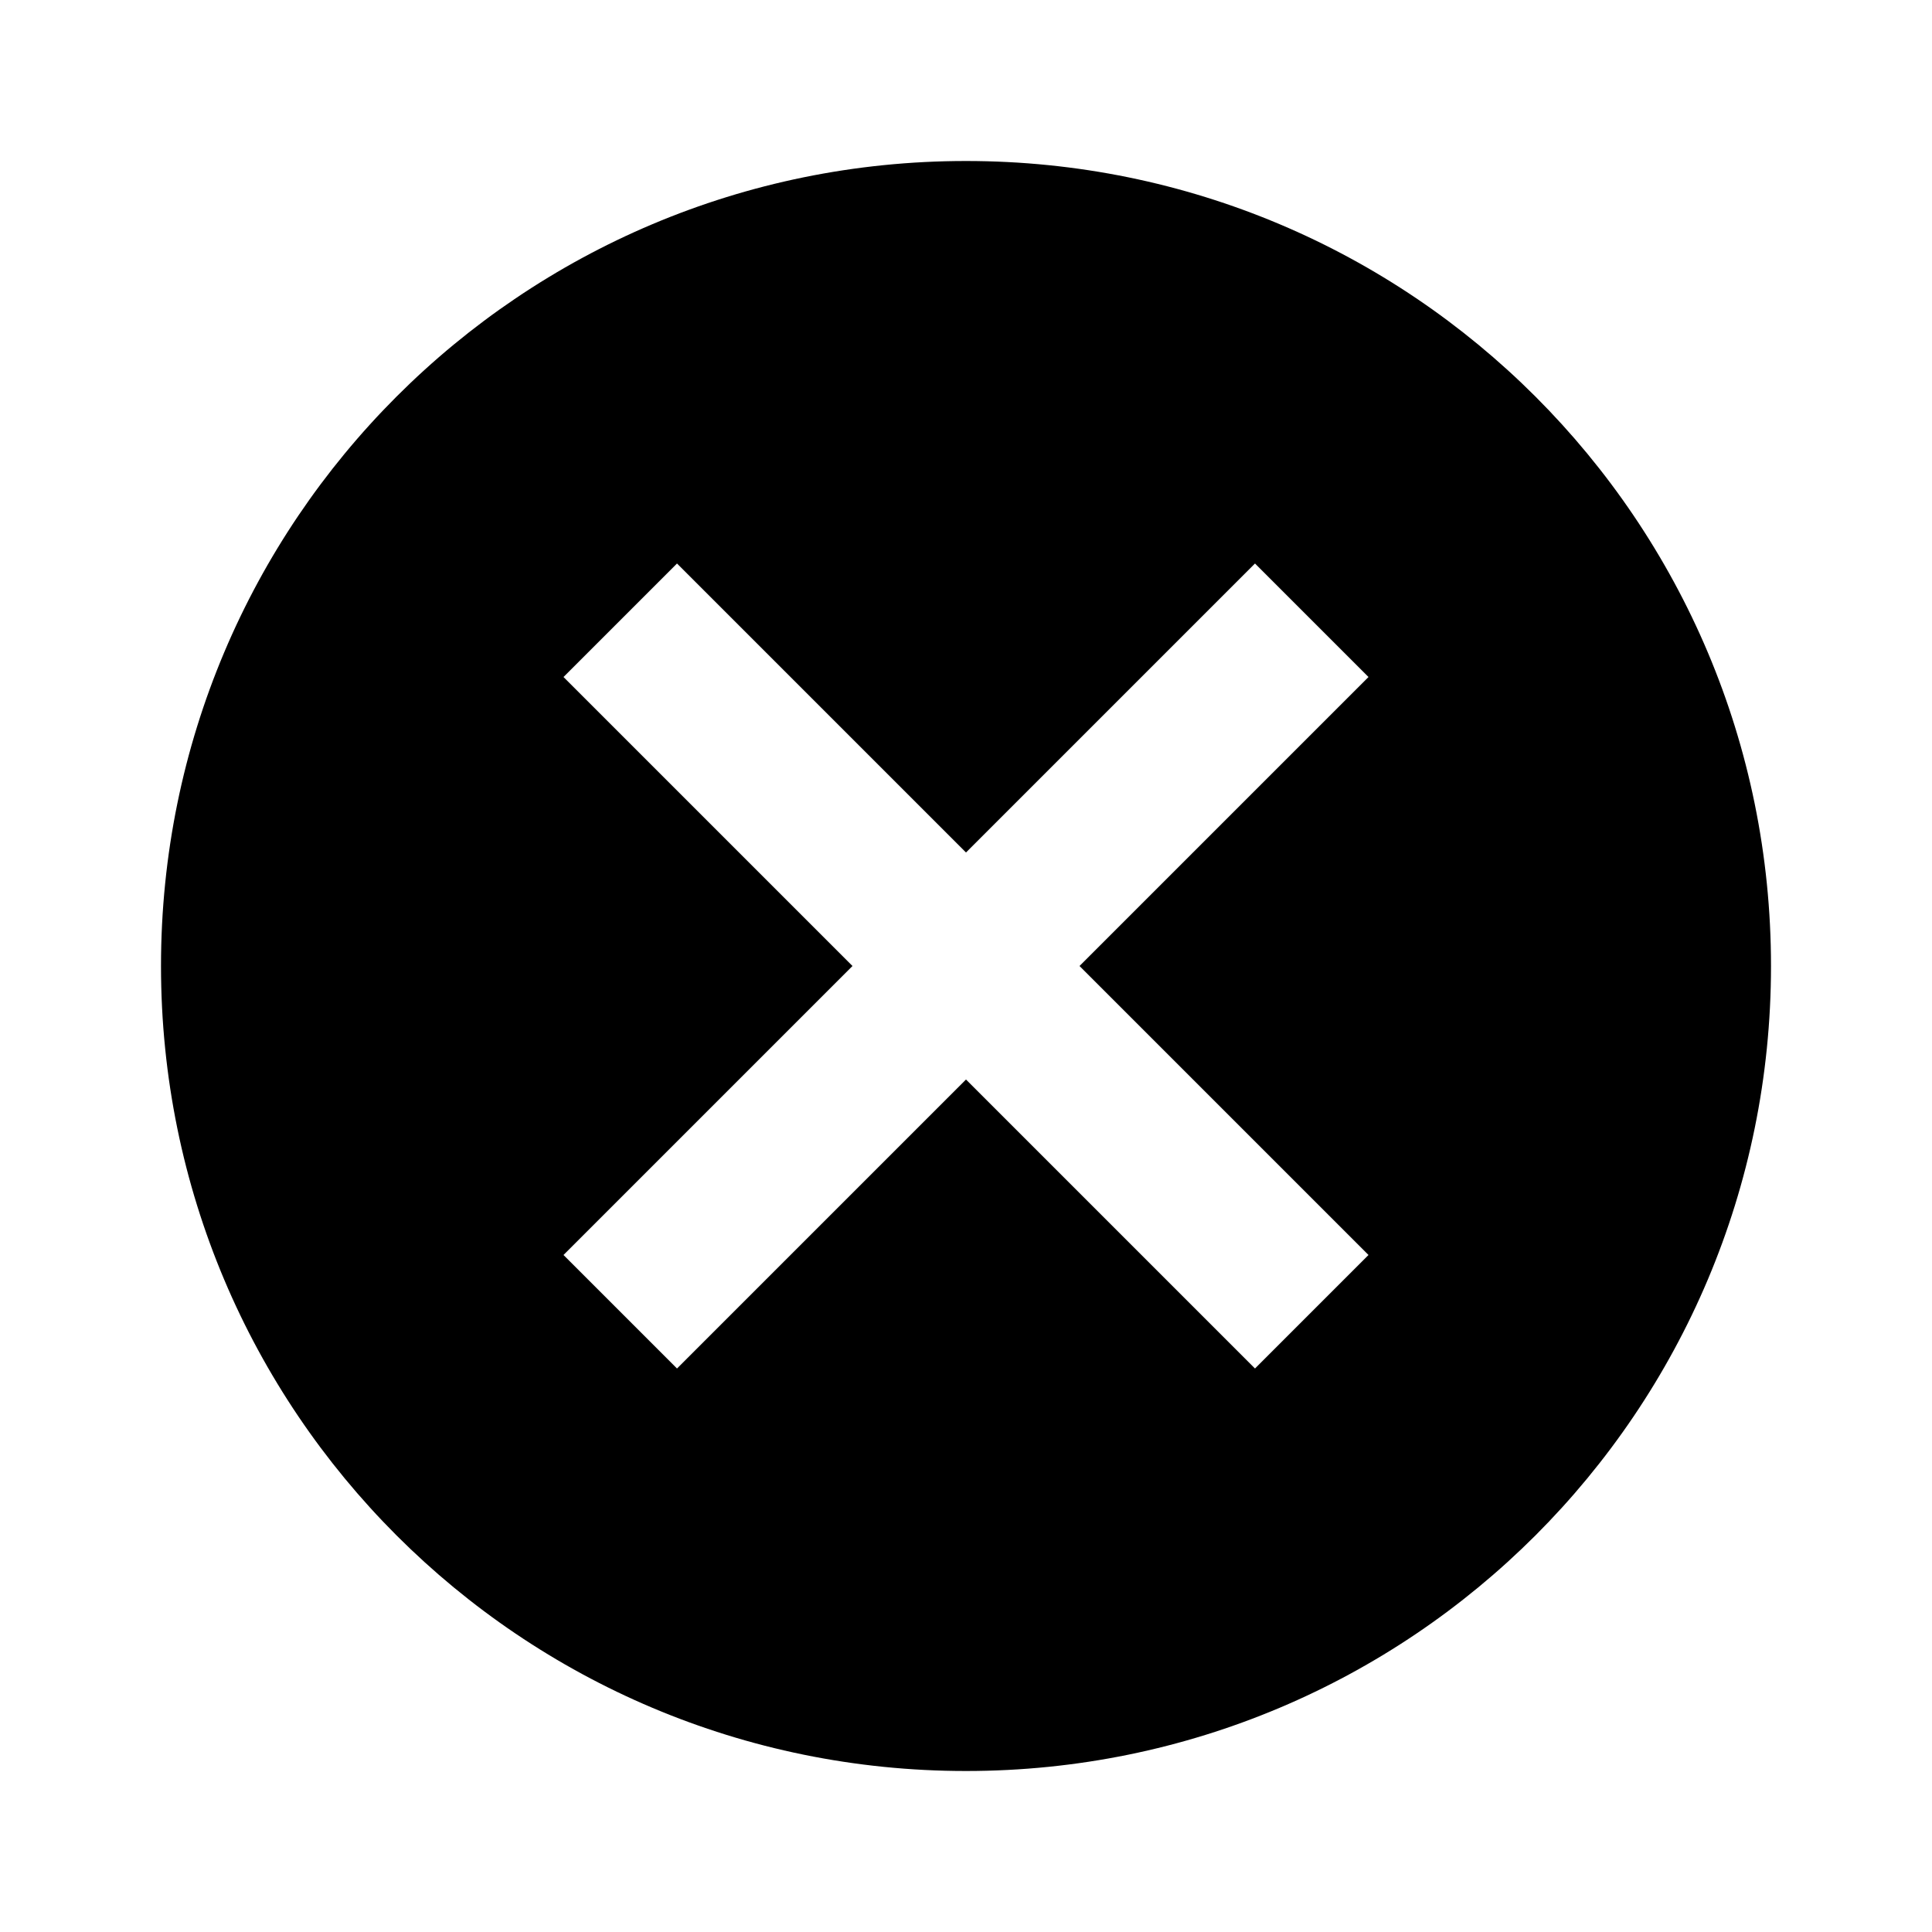
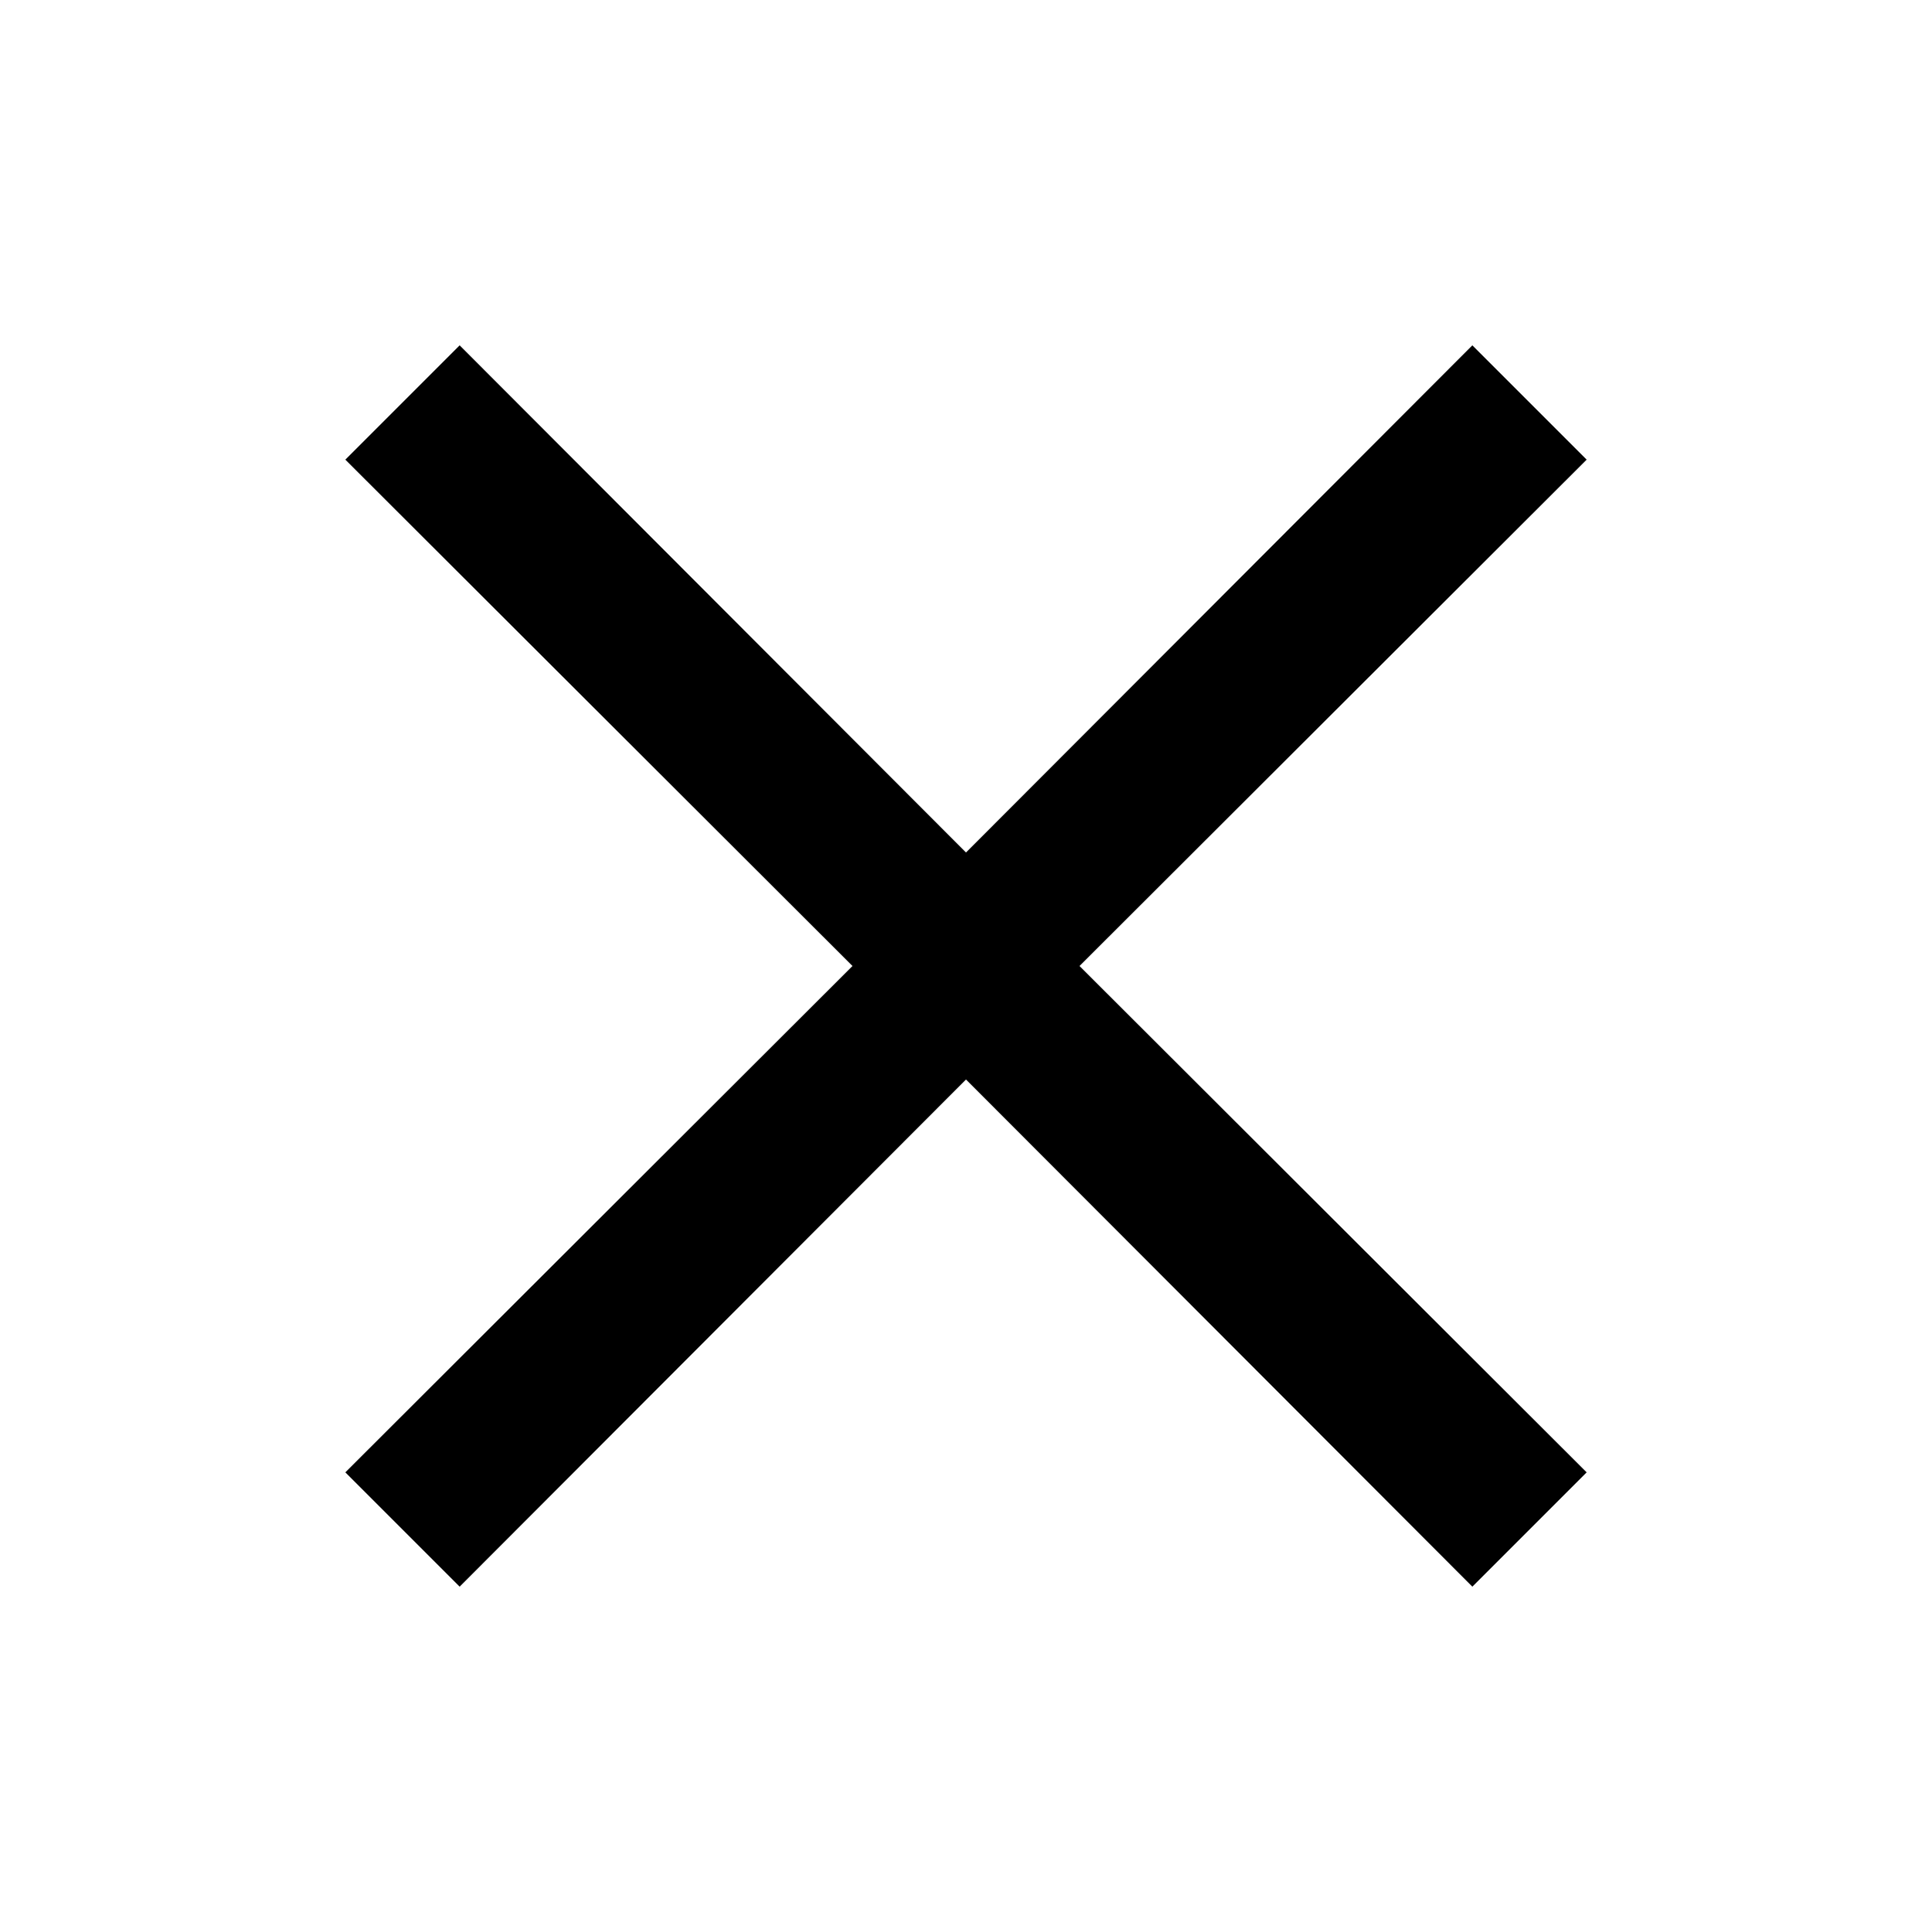
- <svg xmlns="http://www.w3.org/2000/svg" fill="#000000" width="800px" height="800px" viewBox="0 0 24 24">
-   <path d="M12 2C6.47 2 2 6.47 2 12s4.47 10 10 10 10-4.47 10-10S17.53 2 12 2zm5 13.59L15.59 17 12 13.41 8.41 17 7 15.59 10.59 12 7 8.41 8.41 7 12 10.59 15.59 7 17 8.41 13.41 12 17 15.59z" />
+ <svg xmlns="http://www.w3.org/2000/svg" width="800px" height="800px" viewBox="0 0 512 512" version="1.1">
+   <g id="Page-1" stroke="none" stroke-width="1" fill="none" fill-rule="evenodd">
+     <g id="work-case" fill="#000000" transform="translate(91.52, 91.52)">
+       <polygon id="Close" points="328.96 30.293 298.667 1.42108547e-14 164.48 134.4 30.293 1.42108547e-14 1.42108547e-14 30.293 134.4 164.48 1.42108547e-14 298.667 30.293 328.96 164.48 194.56 298.667 328.96 328.96 298.667 194.56 164.48">
+ 
+ </polygon>
+     </g>
+   </g>
</svg>
